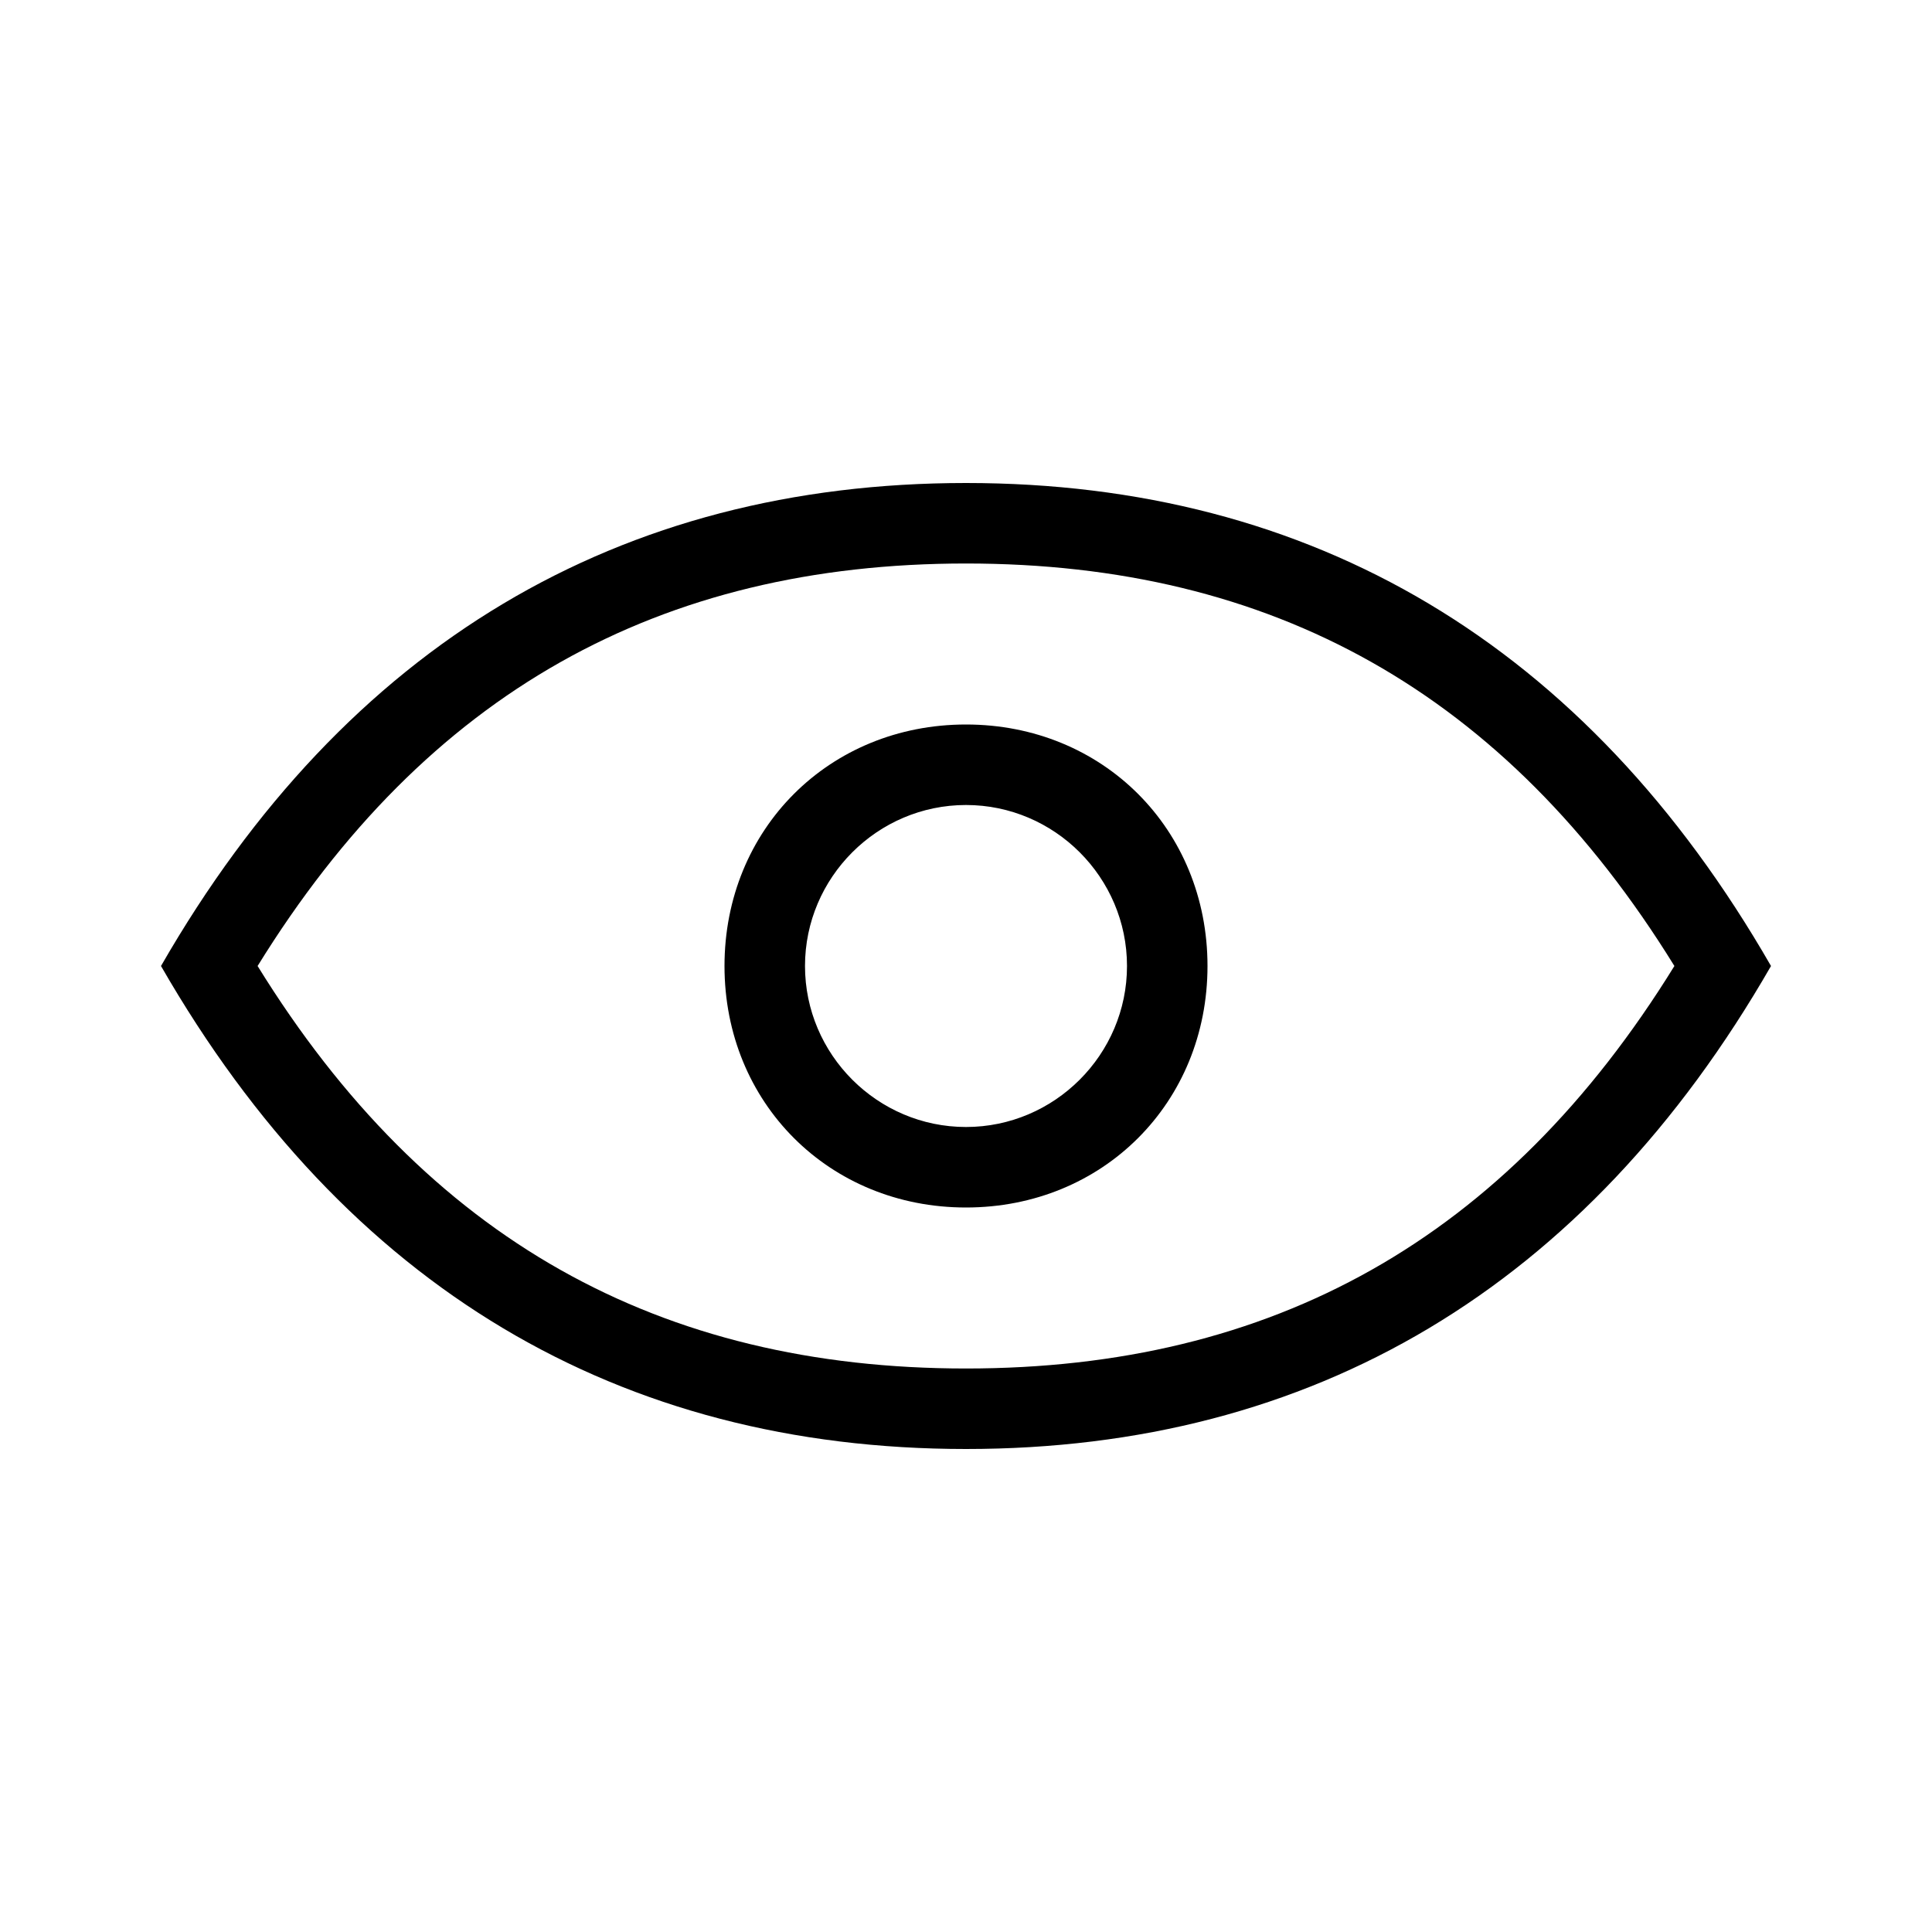
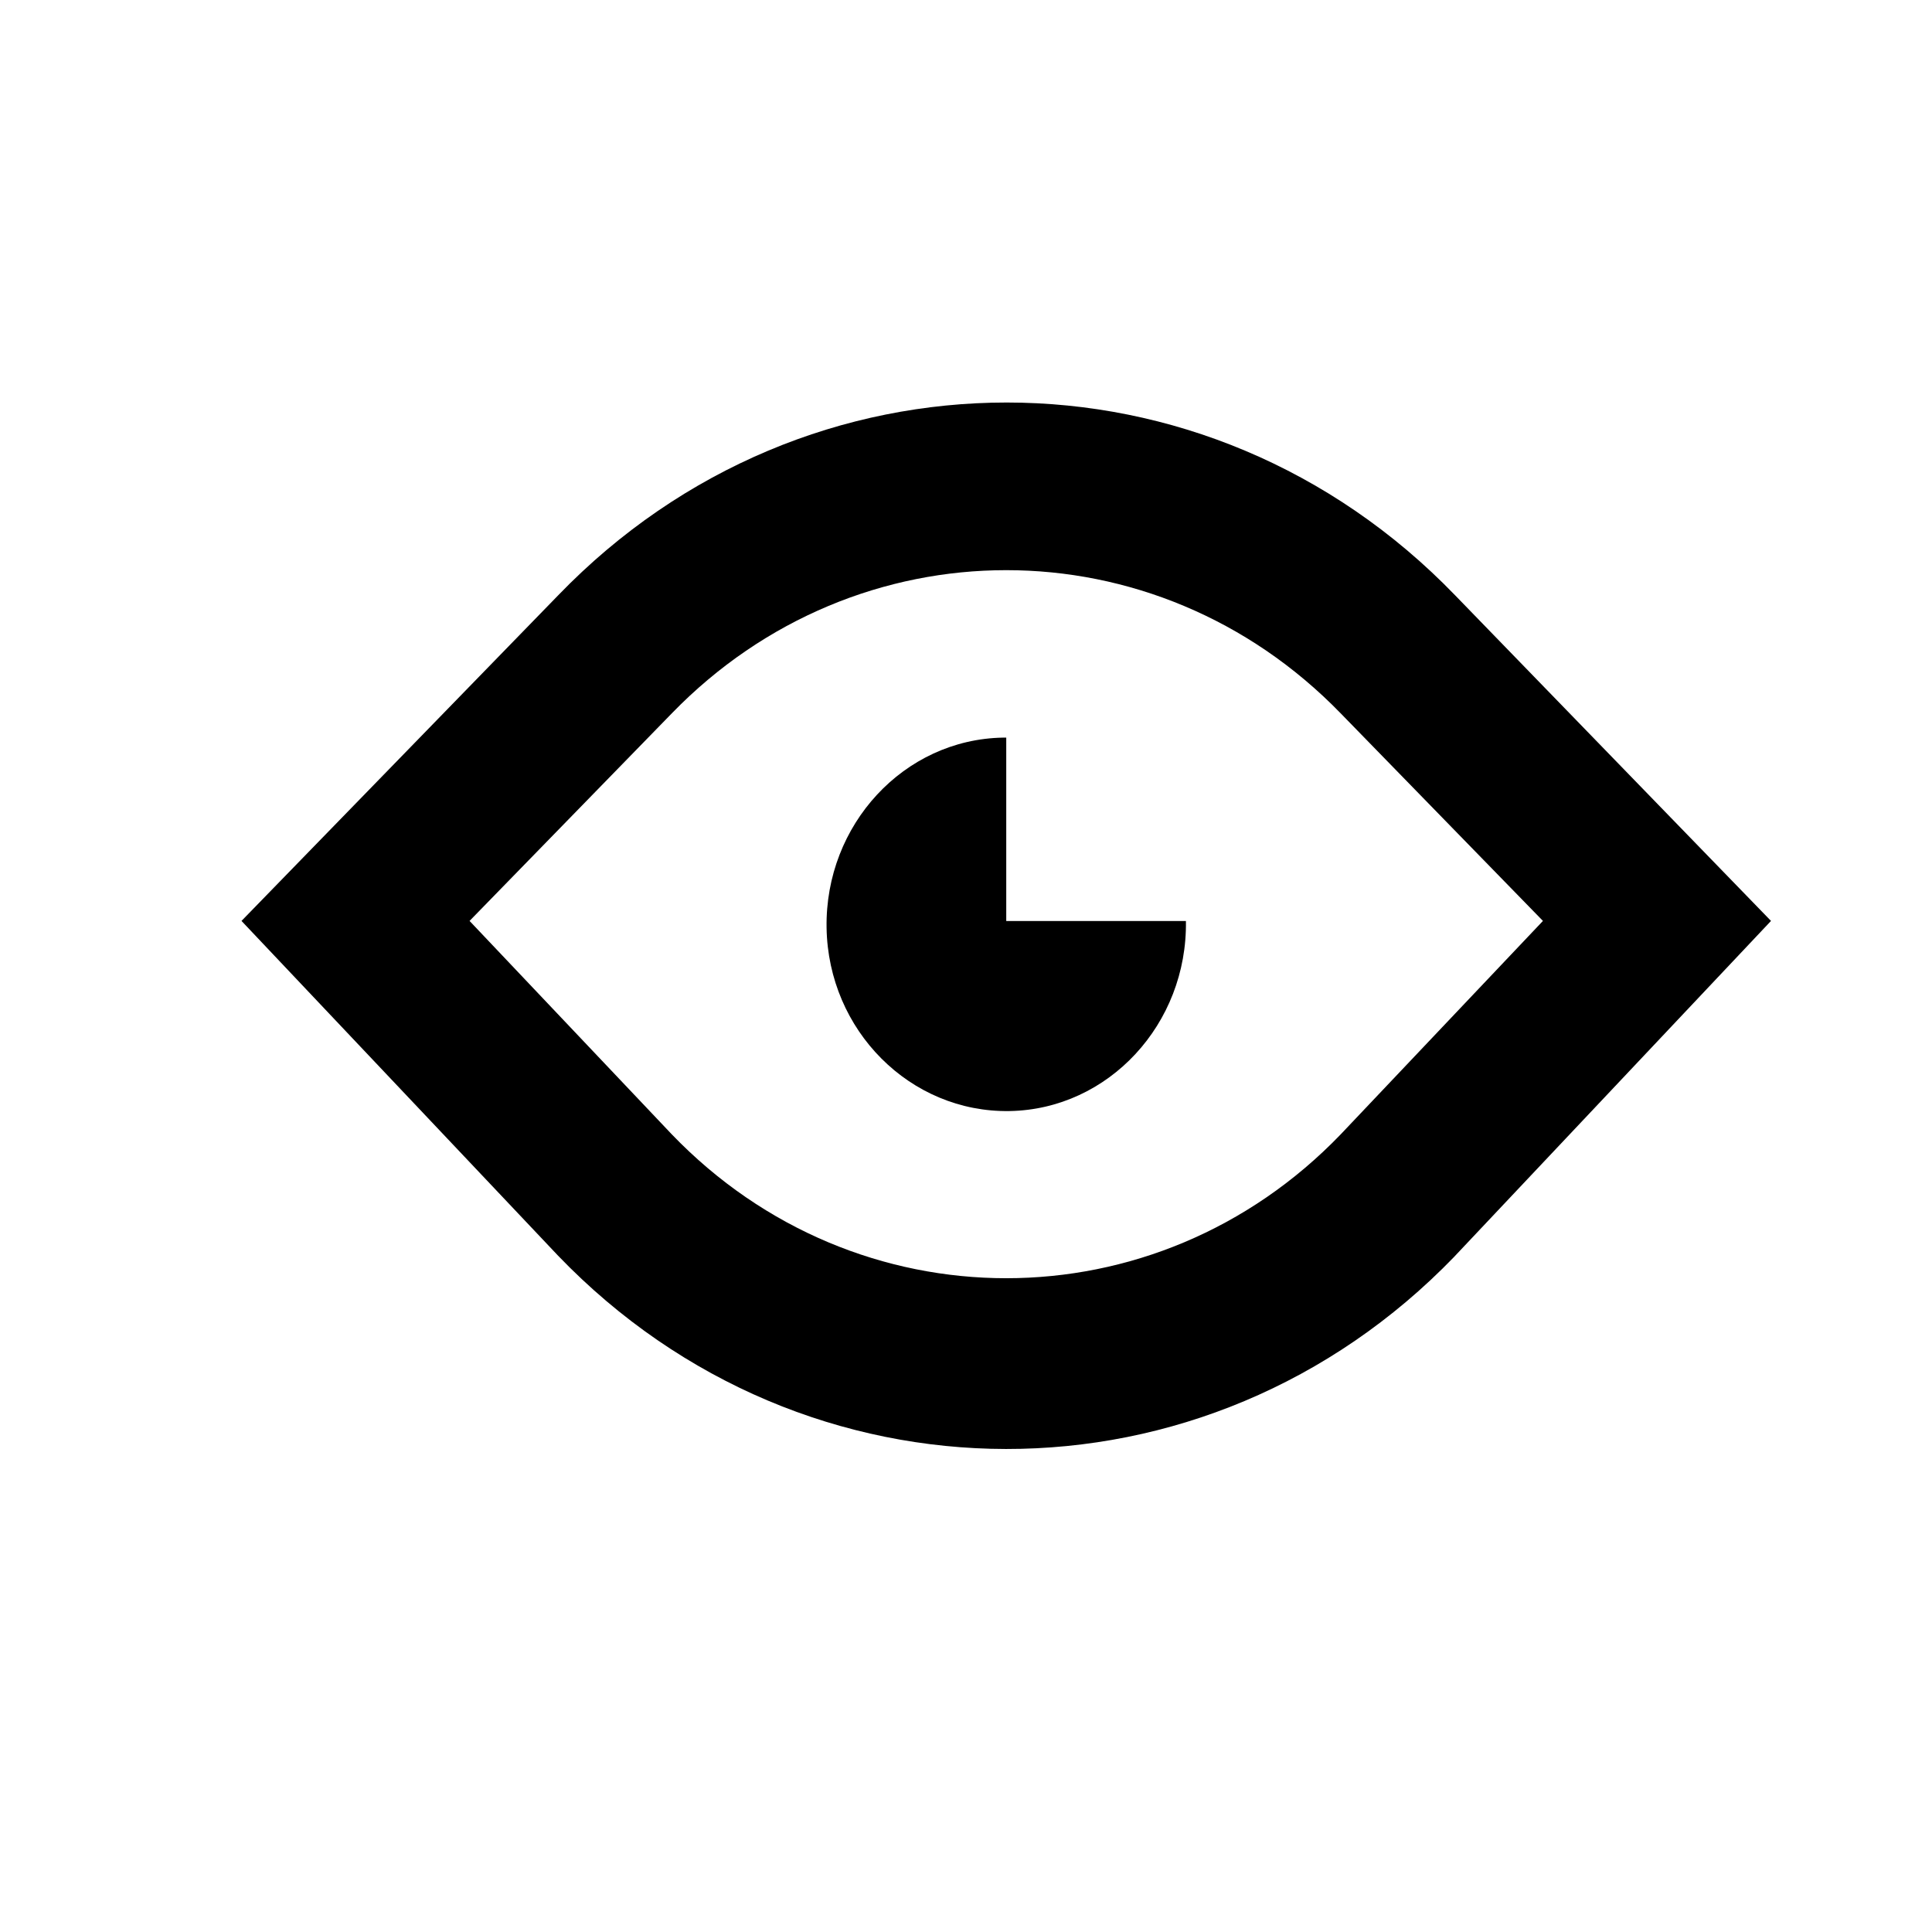
- <svg xmlns="http://www.w3.org/2000/svg" t="1583163404141" class="icon" viewBox="0 0 1024 1024" version="1.1" p-id="8030" width="200" height="200">
-   <path d="M512 298.667c-162.133 0-285.867 68.267-375.467 213.333 89.6 145.067 213.333 213.333 375.467 213.333s285.867-68.267 375.467-213.333c-89.6-145.067-213.333-213.333-375.467-213.333z m0 469.333c-183.467 0-328.533-85.333-426.667-256 98.133-170.667 243.2-256 426.667-256s328.533 85.333 426.667 256c-98.133 170.667-243.2 256-426.667 256z m0-170.667c46.933 0 85.333-38.4 85.333-85.333s-38.4-85.333-85.333-85.333-85.333 38.4-85.333 85.333 38.4 85.333 85.333 85.333z m0 42.667c-72.533 0-128-55.467-128-128s55.467-128 128-128 128 55.467 128 128-55.467 128-128 128z" />
+ <svg xmlns="http://www.w3.org/2000/svg" width="24" height="24" viewBox="0 0 24 24">
+   <path d="M18.076 7.395C14.993 4.202 10.017 4.202 6.934 7.395L3 11.44L6.934 15.6C10.007 18.793 14.983 18.803 18.066 15.611L18.076 15.6L22 11.44L18.076 7.395ZM16.654 14.092C14.362 16.474 10.638 16.474 8.346 14.092L5.833 11.44L8.346 8.861C10.648 6.49 14.352 6.49 16.654 8.861L19.167 11.44L16.654 14.092Z" />
+   <path d="M14.732 11.441C14.752 12.72 13.771 13.781 12.54 13.802C11.309 13.822 10.288 12.803 10.268 11.524C10.248 10.245 11.229 9.184 12.46 9.163C12.47 9.163 12.49 9.163 12.5 9.163V11.441H14.732Z" />
</svg>
